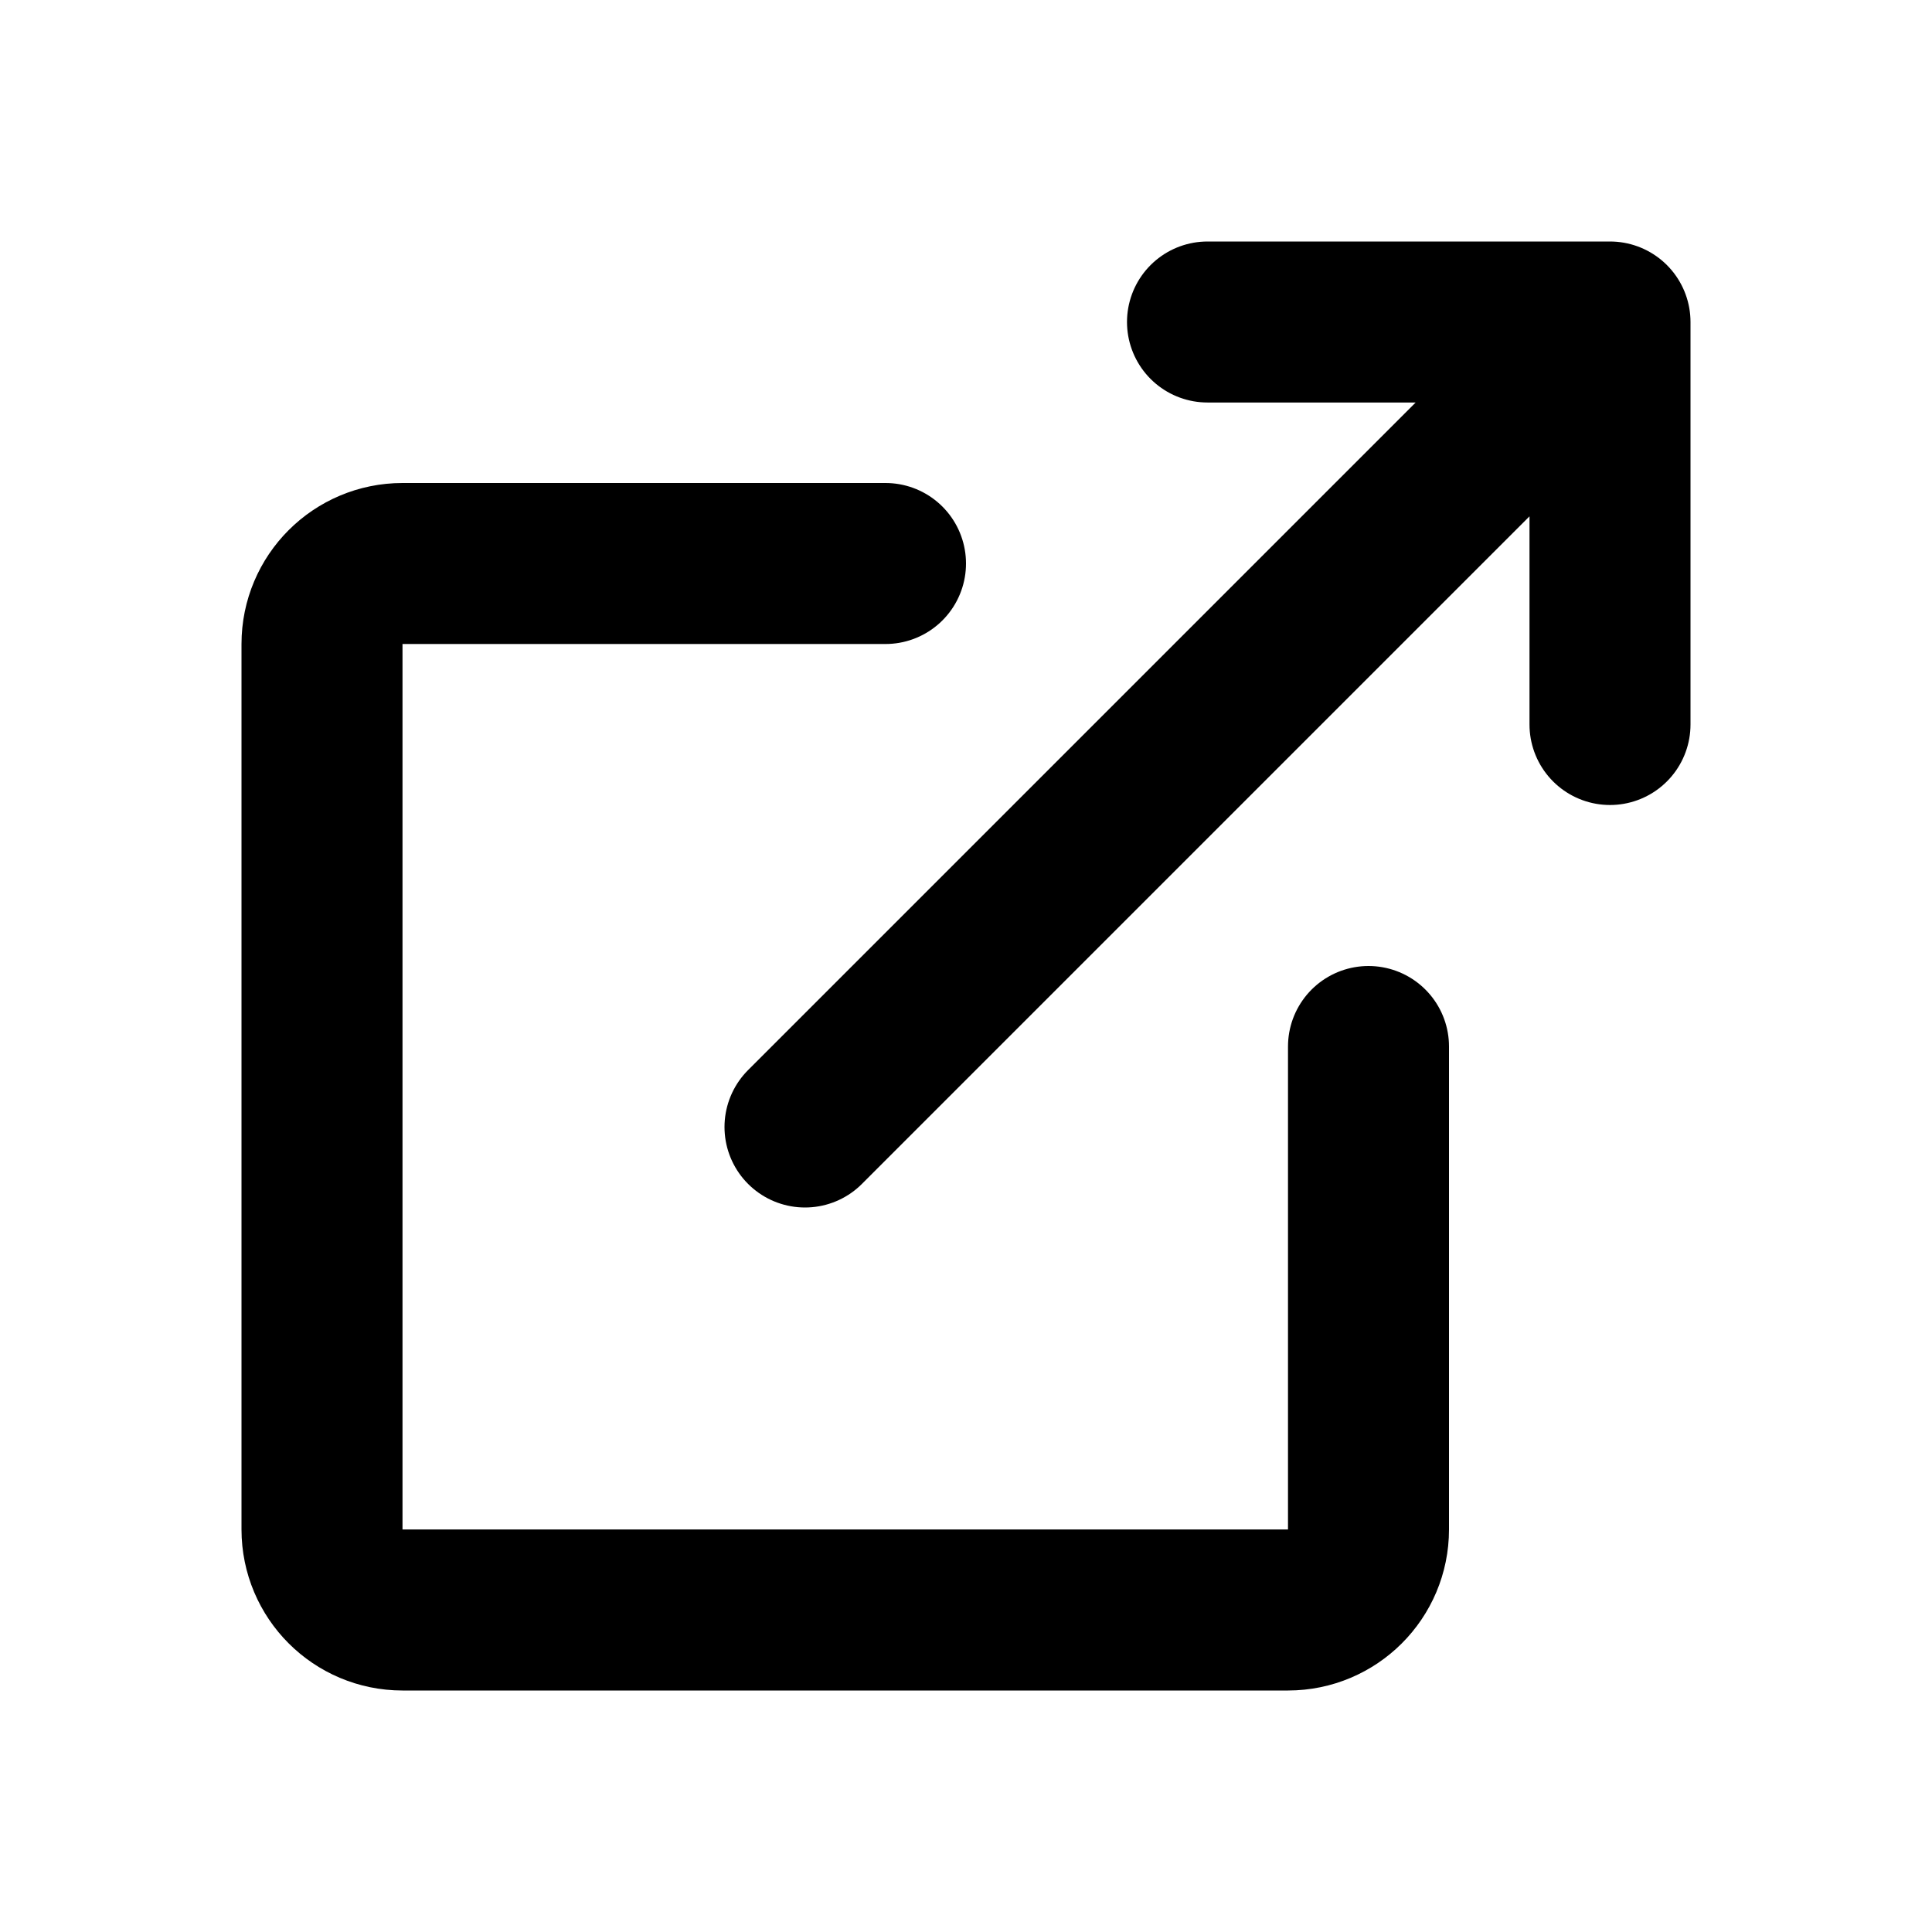
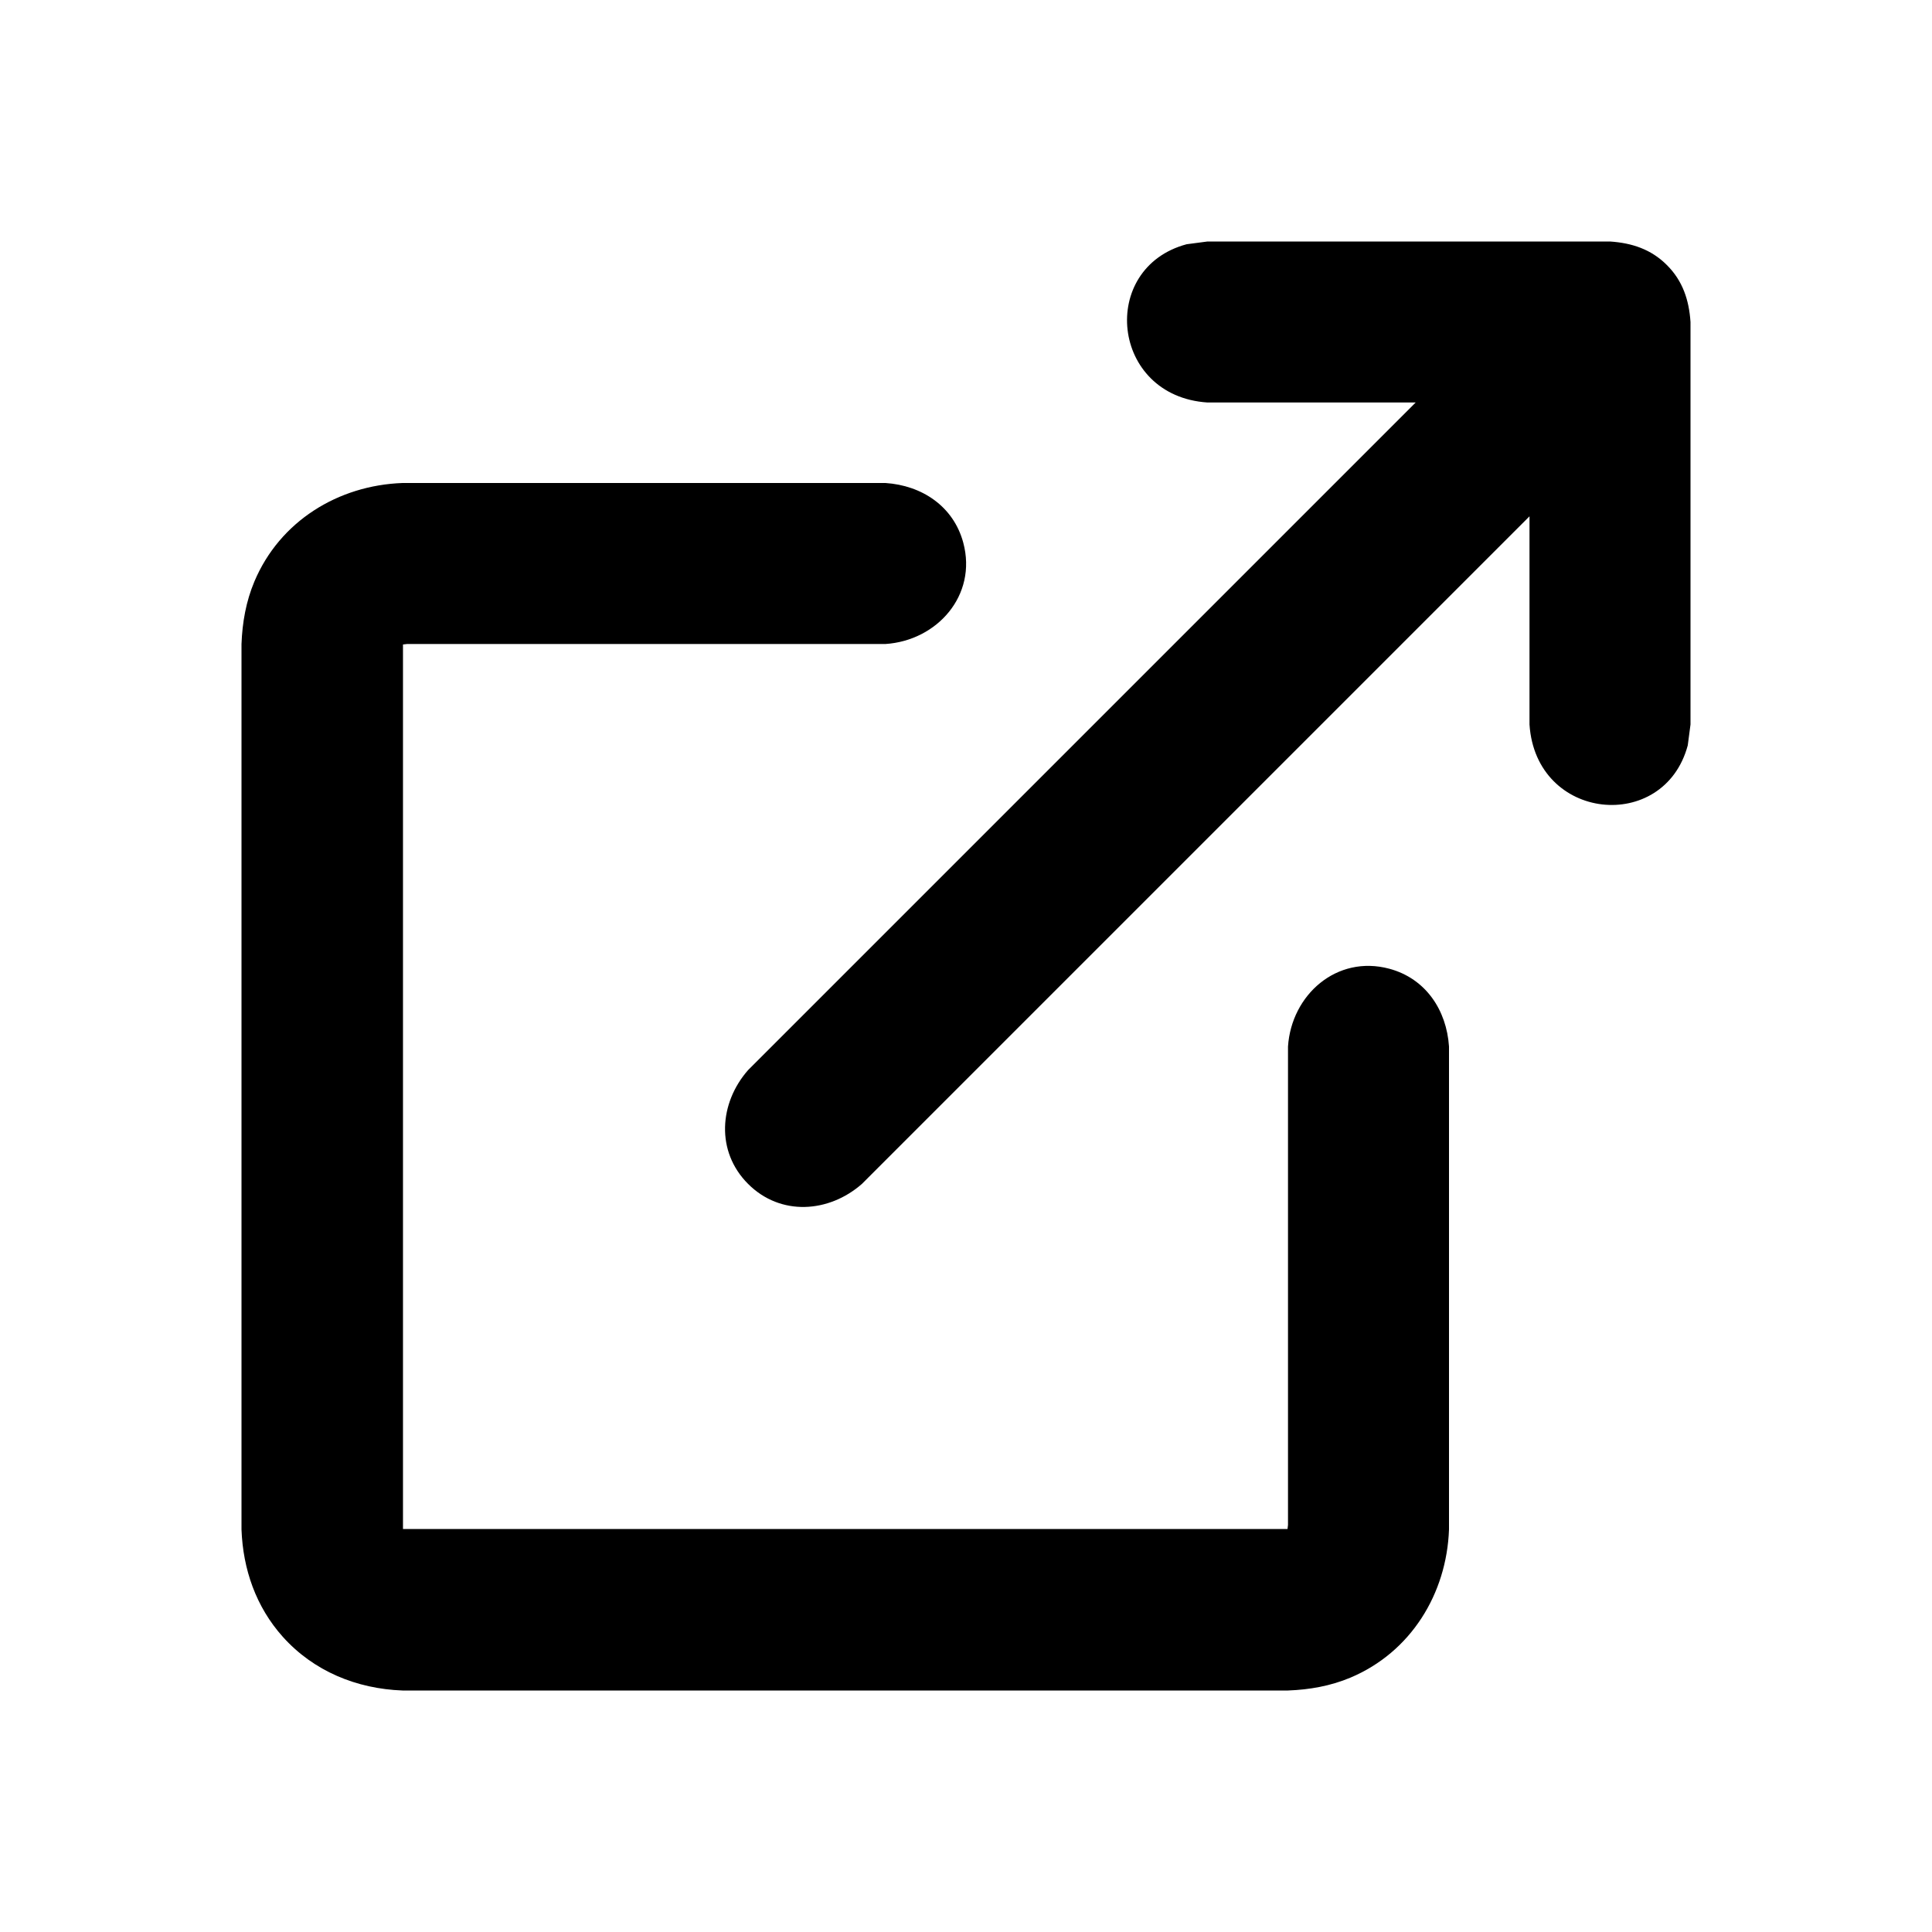
- <svg xmlns="http://www.w3.org/2000/svg" width="24" height="24" viewBox="0 0 24 24">
-   <path fill="none" stroke="currentColor" stroke-linecap="round" stroke-linejoin="round" stroke-width="2" d="M17 13v6a1 1 0 0 1-1 1H5a1 1 0 0 1-1-1V8a1 1 0 0 1 1-1h6m9 2V4h-5m-5 10l9.5-9.5" />
+ <svg xmlns="http://www.w3.org/2000/svg" viewBox="0 0 24 24">
+   <path fill="currentColor" d="M5.006 8.006v10.988h10.988l.006-.051V13c.042-.639.603-1.142 1.259-.966.453.122.711.515.741.966v6c-.029.799-.474 1.524-1.224 1.84-.247.104-.509.15-.776.16H5c-.569-.021-1.103-.239-1.487-.667C3.18 19.961 3.018 19.494 3 19V8c.01-.267.056-.529.16-.776C3.476 6.474 4.201 6.029 5 6h6c.451.03.844.288.966.741.176.656-.327 1.217-.966 1.259H5.057ZM17.586 5H15c-1.204-.079-1.357-1.672-.259-1.966L15 3h5c.271.018.511.096.707.293.197.196.275.436.293.707v5l-.034.259c-.294 1.098-1.887.945-1.966-.259V6.414l-8.293 8.293c-.409.359-1.01.404-1.414 0s-.359-1.005 0-1.414Z" />
</svg>
